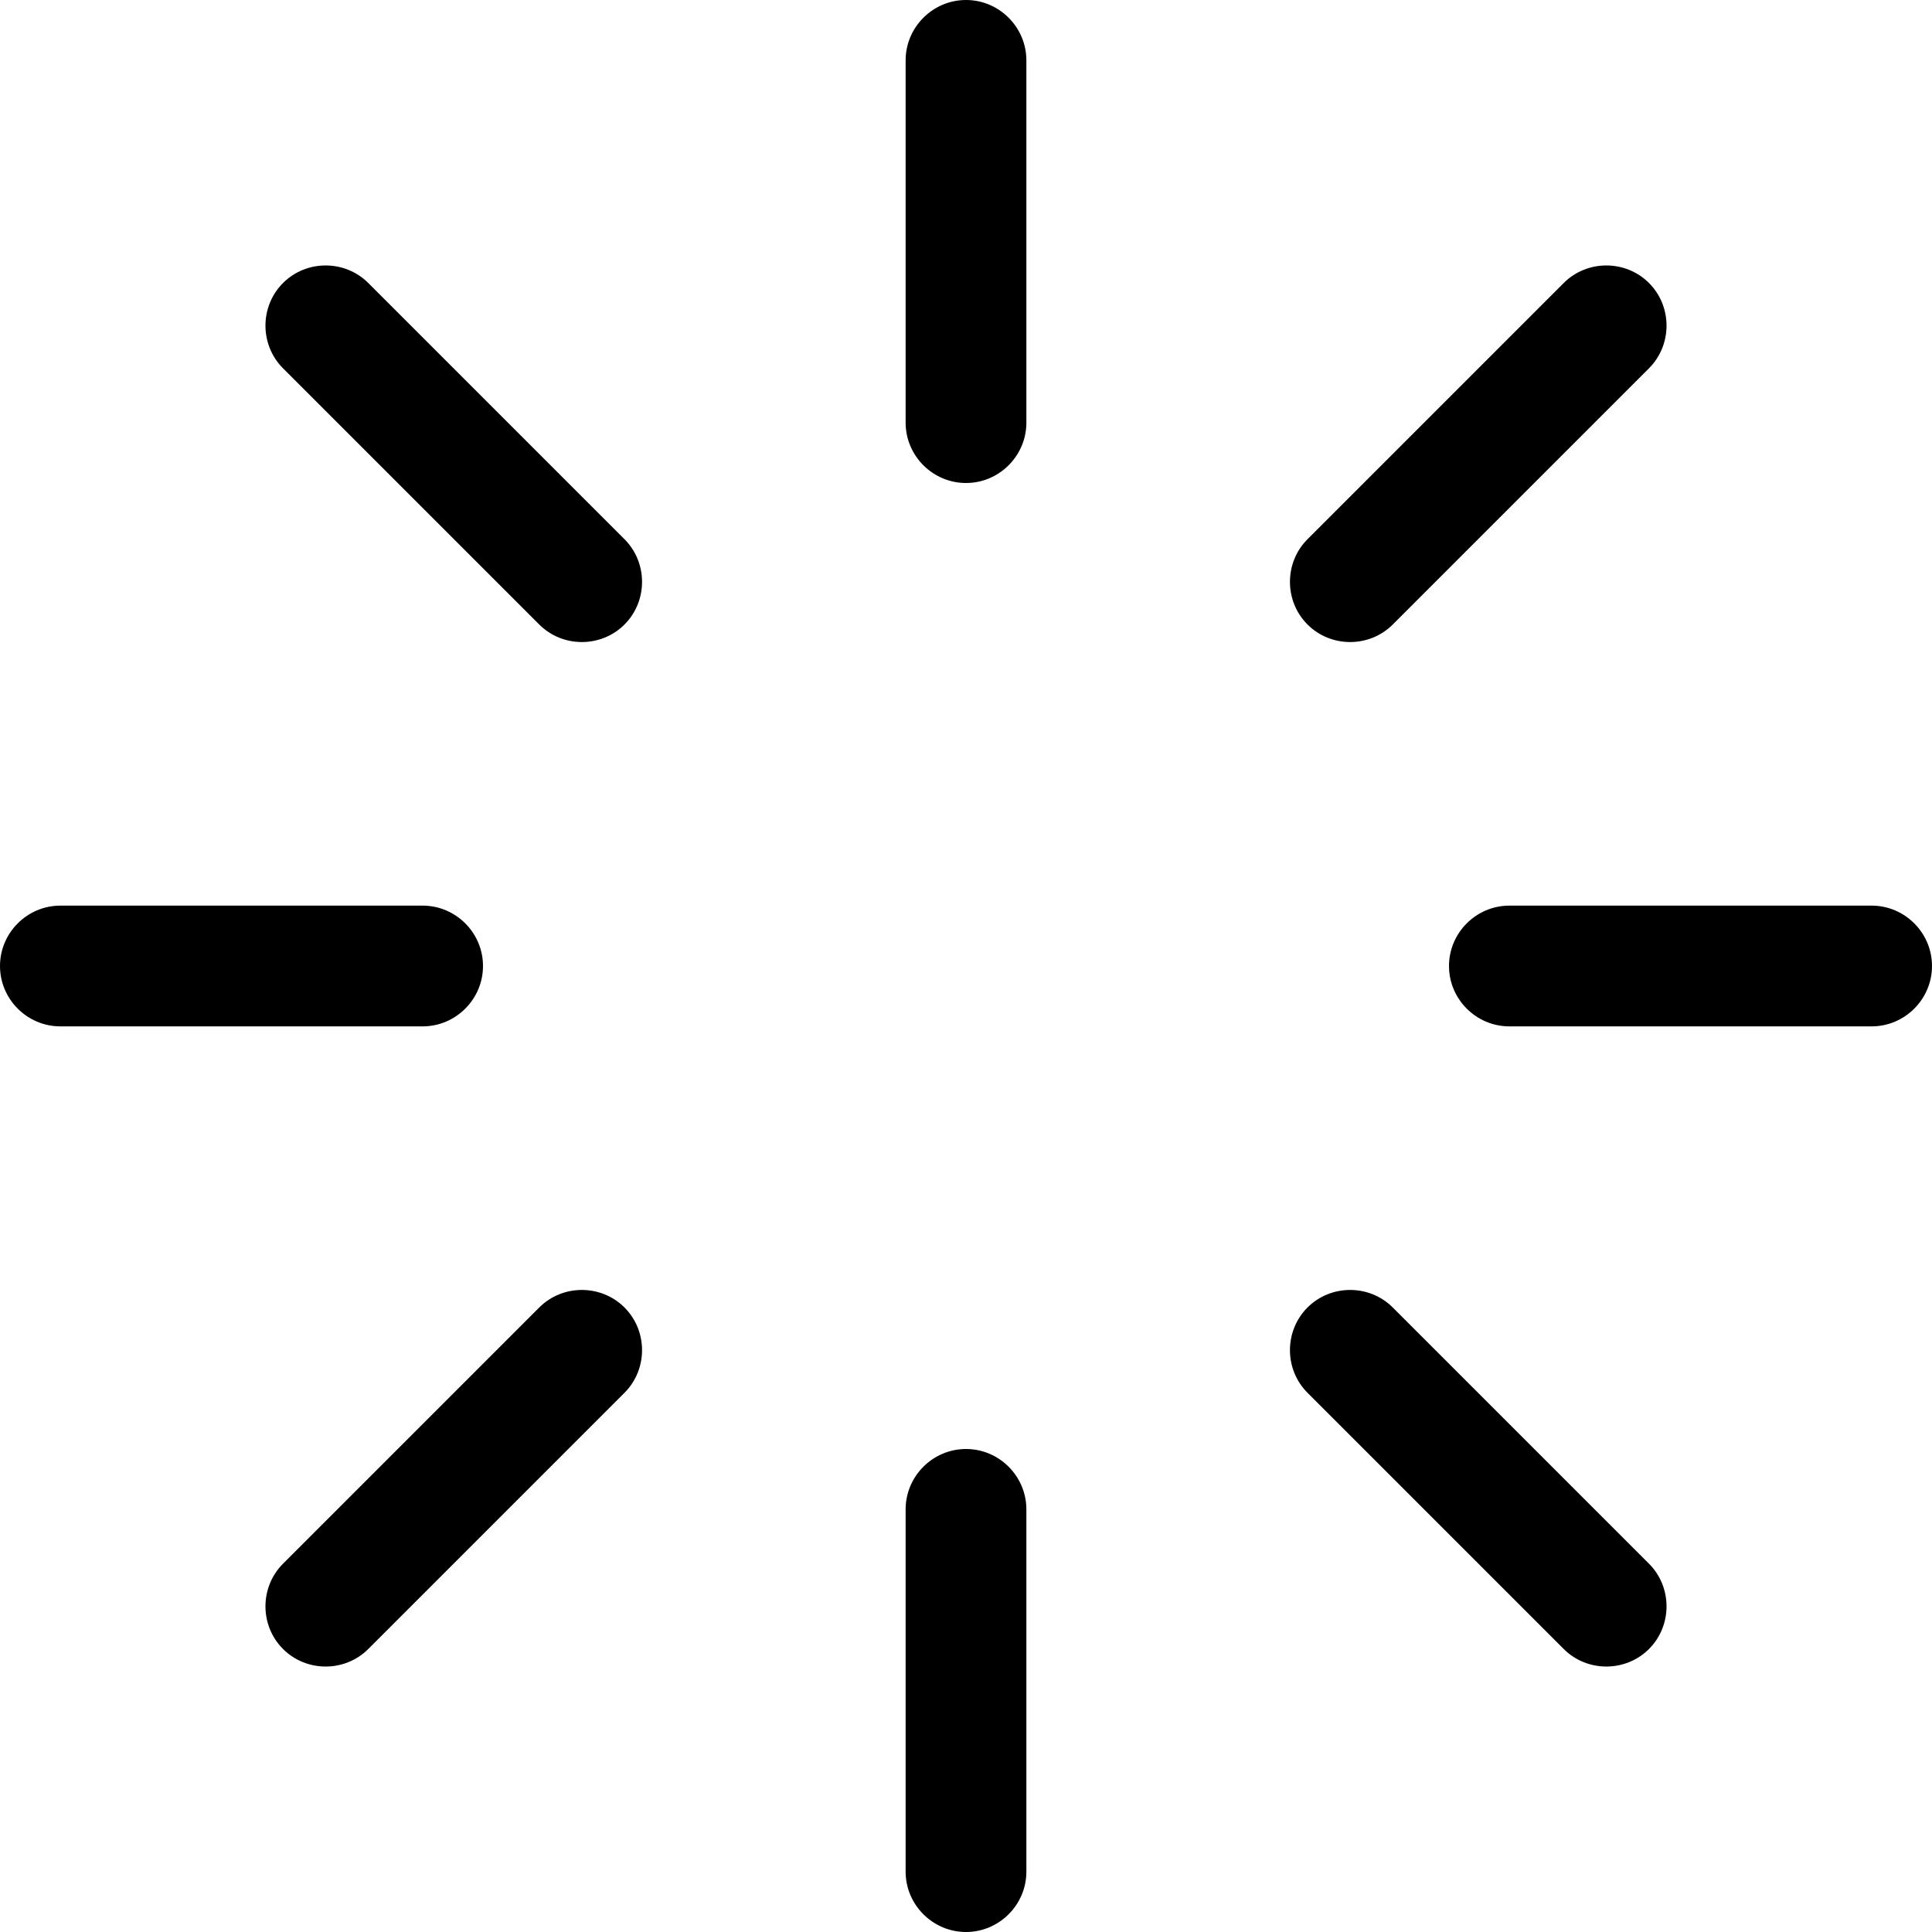
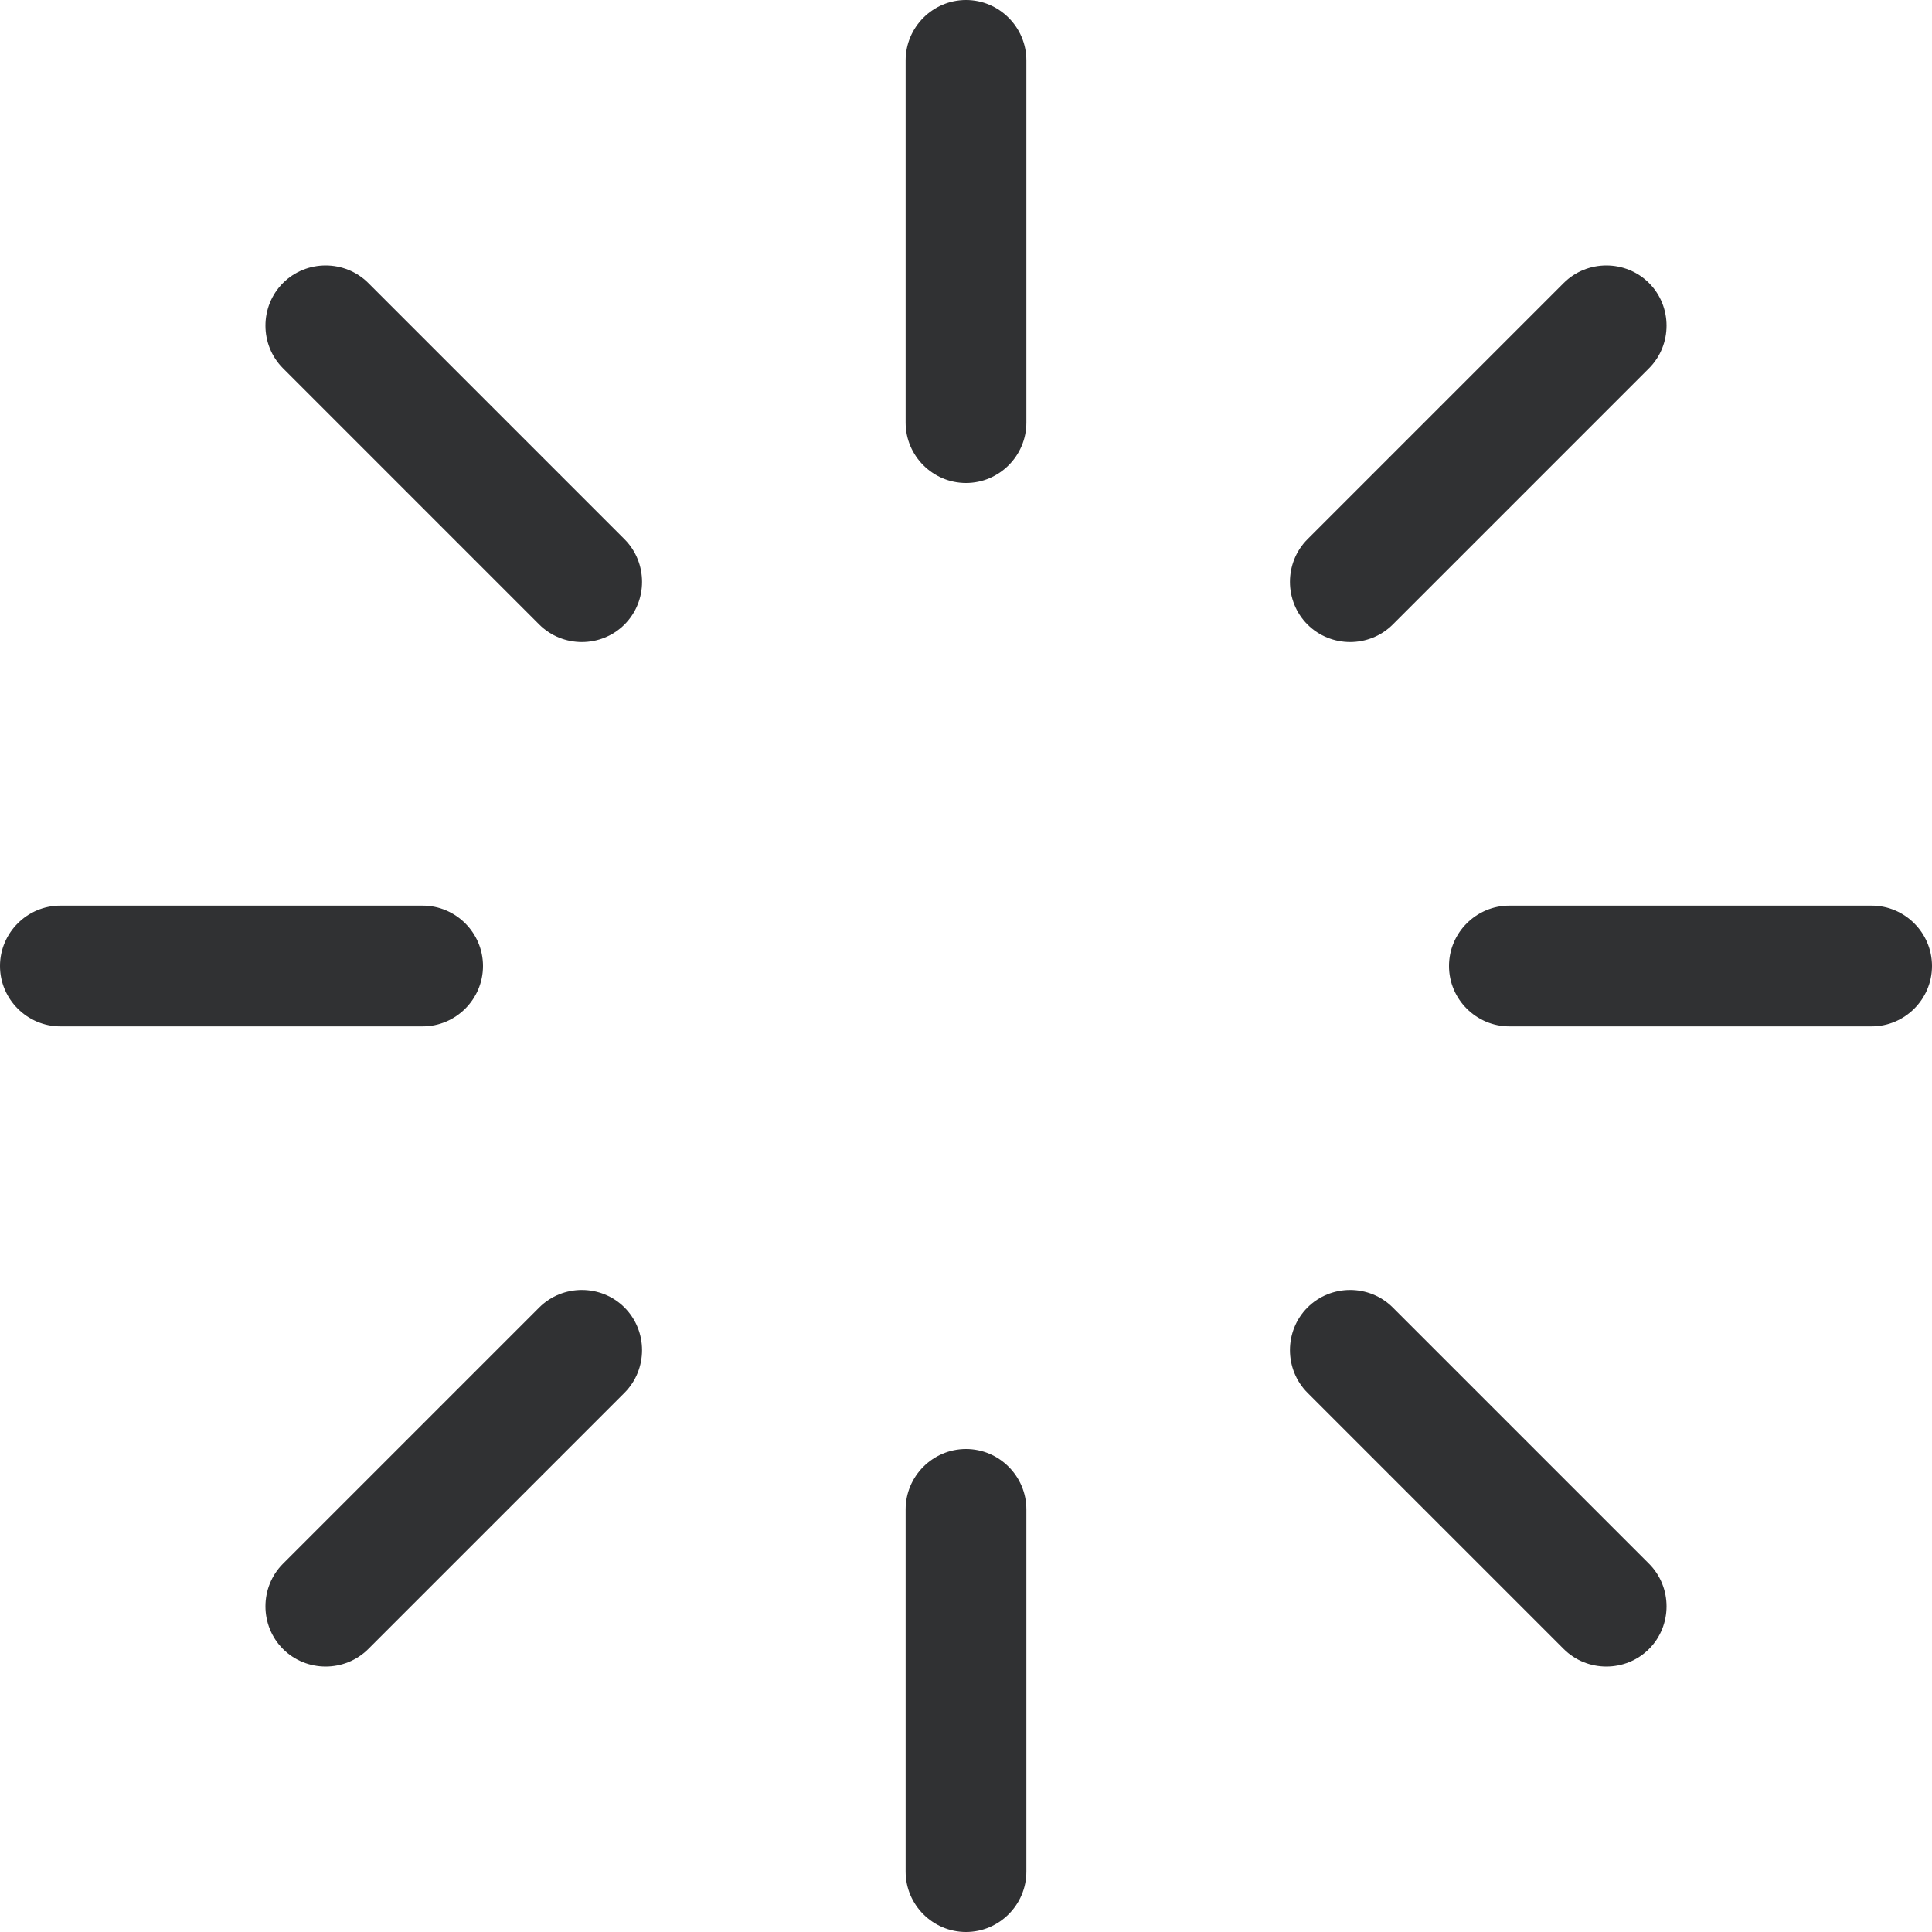
<svg xmlns="http://www.w3.org/2000/svg" viewBox="0 0 512 512">
-   <path d="M272 16v96c0 8.8-7.2 16-16 16s-16-7.2-16-16V16c0-8.8 7.2-16 16-16s16 7.2 16 16zm0 384v96c0 8.8-7.2 16-16 16s-16-7.2-16-16V400c0-8.8 7.2-16 16-16s16 7.2 16 16zM0 256c0-8.8 7.2-16 16-16h96c8.8 0 16 7.2 16 16s-7.2 16-16 16H16c-8.8 0-16-7.2-16-16zm400-16h96c8.8 0 16 7.2 16 16s-7.2 16-16 16H400c-8.8 0-16-7.2-16-16s7.2-16 16-16zM437 75c6.2 6.2 6.2 16.4 0 22.6l-67.9 67.9c-6.2 6.2-16.4 6.2-22.6 0s-6.2-16.4 0-22.6L414.4 75c6.2-6.2 16.4-6.2 22.6 0zM165.5 369.1L97.6 437c-6.2 6.2-16.4 6.2-22.6 0s-6.2-16.4 0-22.6l67.9-67.9c6.2-6.2 16.4-6.2 22.6 0s6.2 16.4 0 22.6zM75 75c6.2-6.2 16.4-6.2 22.6 0l67.9 67.9c6.2 6.2 6.2 16.4 0 22.6s-16.4 6.2-22.6 0L75 97.6c-6.2-6.2-6.2-16.4 0-22.6zM369.1 346.5L437 414.4c6.2 6.2 6.2 16.4 0 22.6s-16.4 6.2-22.6 0l-67.9-67.9c-6.2-6.2-6.2-16.4 0-22.6s16.4-6.2 22.6 0z" />
+   <path fill="#303133" d="M272 16v96c0 8.8-7.2 16-16 16s-16-7.2-16-16V16c0-8.8 7.2-16 16-16s16 7.2 16 16zm0 384v96c0 8.8-7.2 16-16 16s-16-7.2-16-16V400c0-8.8 7.2-16 16-16s16 7.2 16 16zM0 256c0-8.8 7.2-16 16-16h96c8.8 0 16 7.2 16 16s-7.2 16-16 16H16c-8.8 0-16-7.2-16-16zm400-16h96c8.8 0 16 7.2 16 16s-7.2 16-16 16H400c-8.8 0-16-7.2-16-16s7.2-16 16-16zM437 75c6.2 6.2 6.2 16.4 0 22.6l-67.9 67.9c-6.2 6.2-16.4 6.2-22.6 0s-6.2-16.4 0-22.6L414.4 75c6.2-6.2 16.4-6.2 22.6 0zM165.5 369.1L97.6 437c-6.2 6.2-16.4 6.2-22.6 0s-6.2-16.4 0-22.6l67.9-67.9c6.2-6.2 16.4-6.2 22.6 0s6.2 16.4 0 22.6zM75 75c6.2-6.2 16.4-6.2 22.6 0l67.9 67.9c6.2 6.2 6.2 16.4 0 22.6s-16.4 6.2-22.6 0L75 97.6c-6.2-6.2-6.2-16.4 0-22.6zM369.1 346.5L437 414.4c6.2 6.2 6.2 16.4 0 22.6s-16.4 6.2-22.6 0l-67.9-67.9c-6.2-6.2-6.2-16.4 0-22.6s16.4-6.2 22.6 0z" />
</svg>
